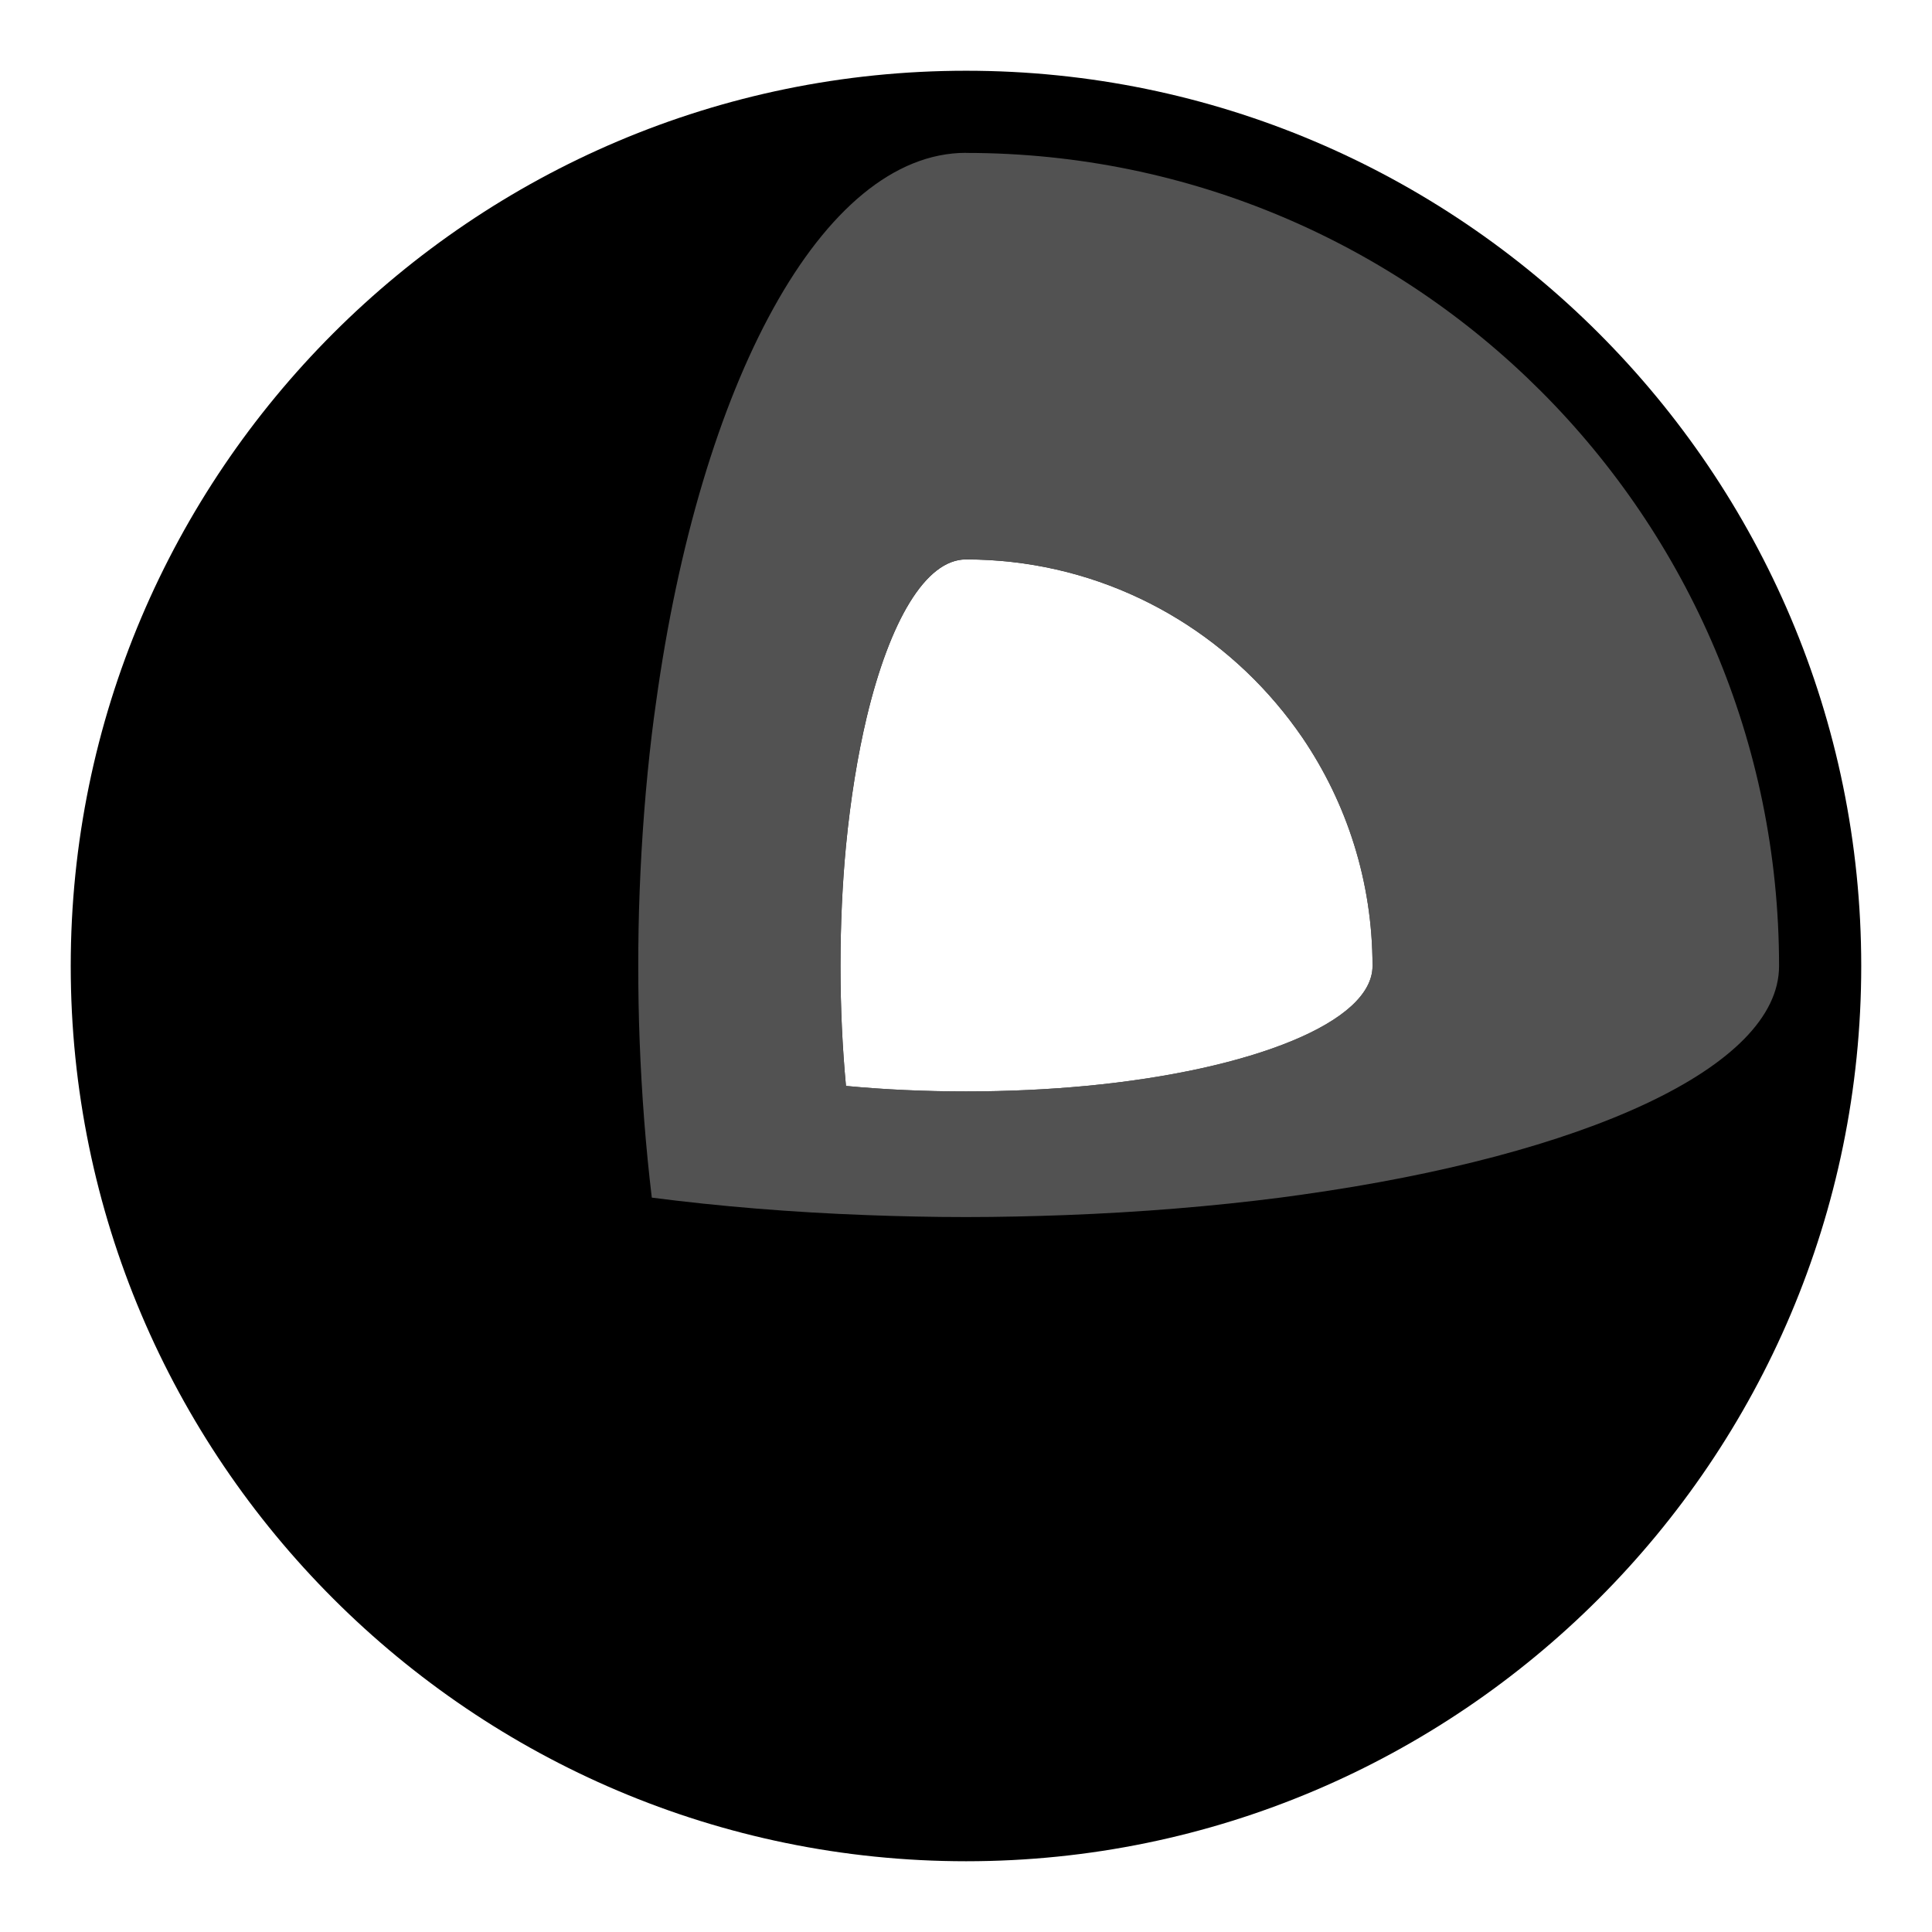
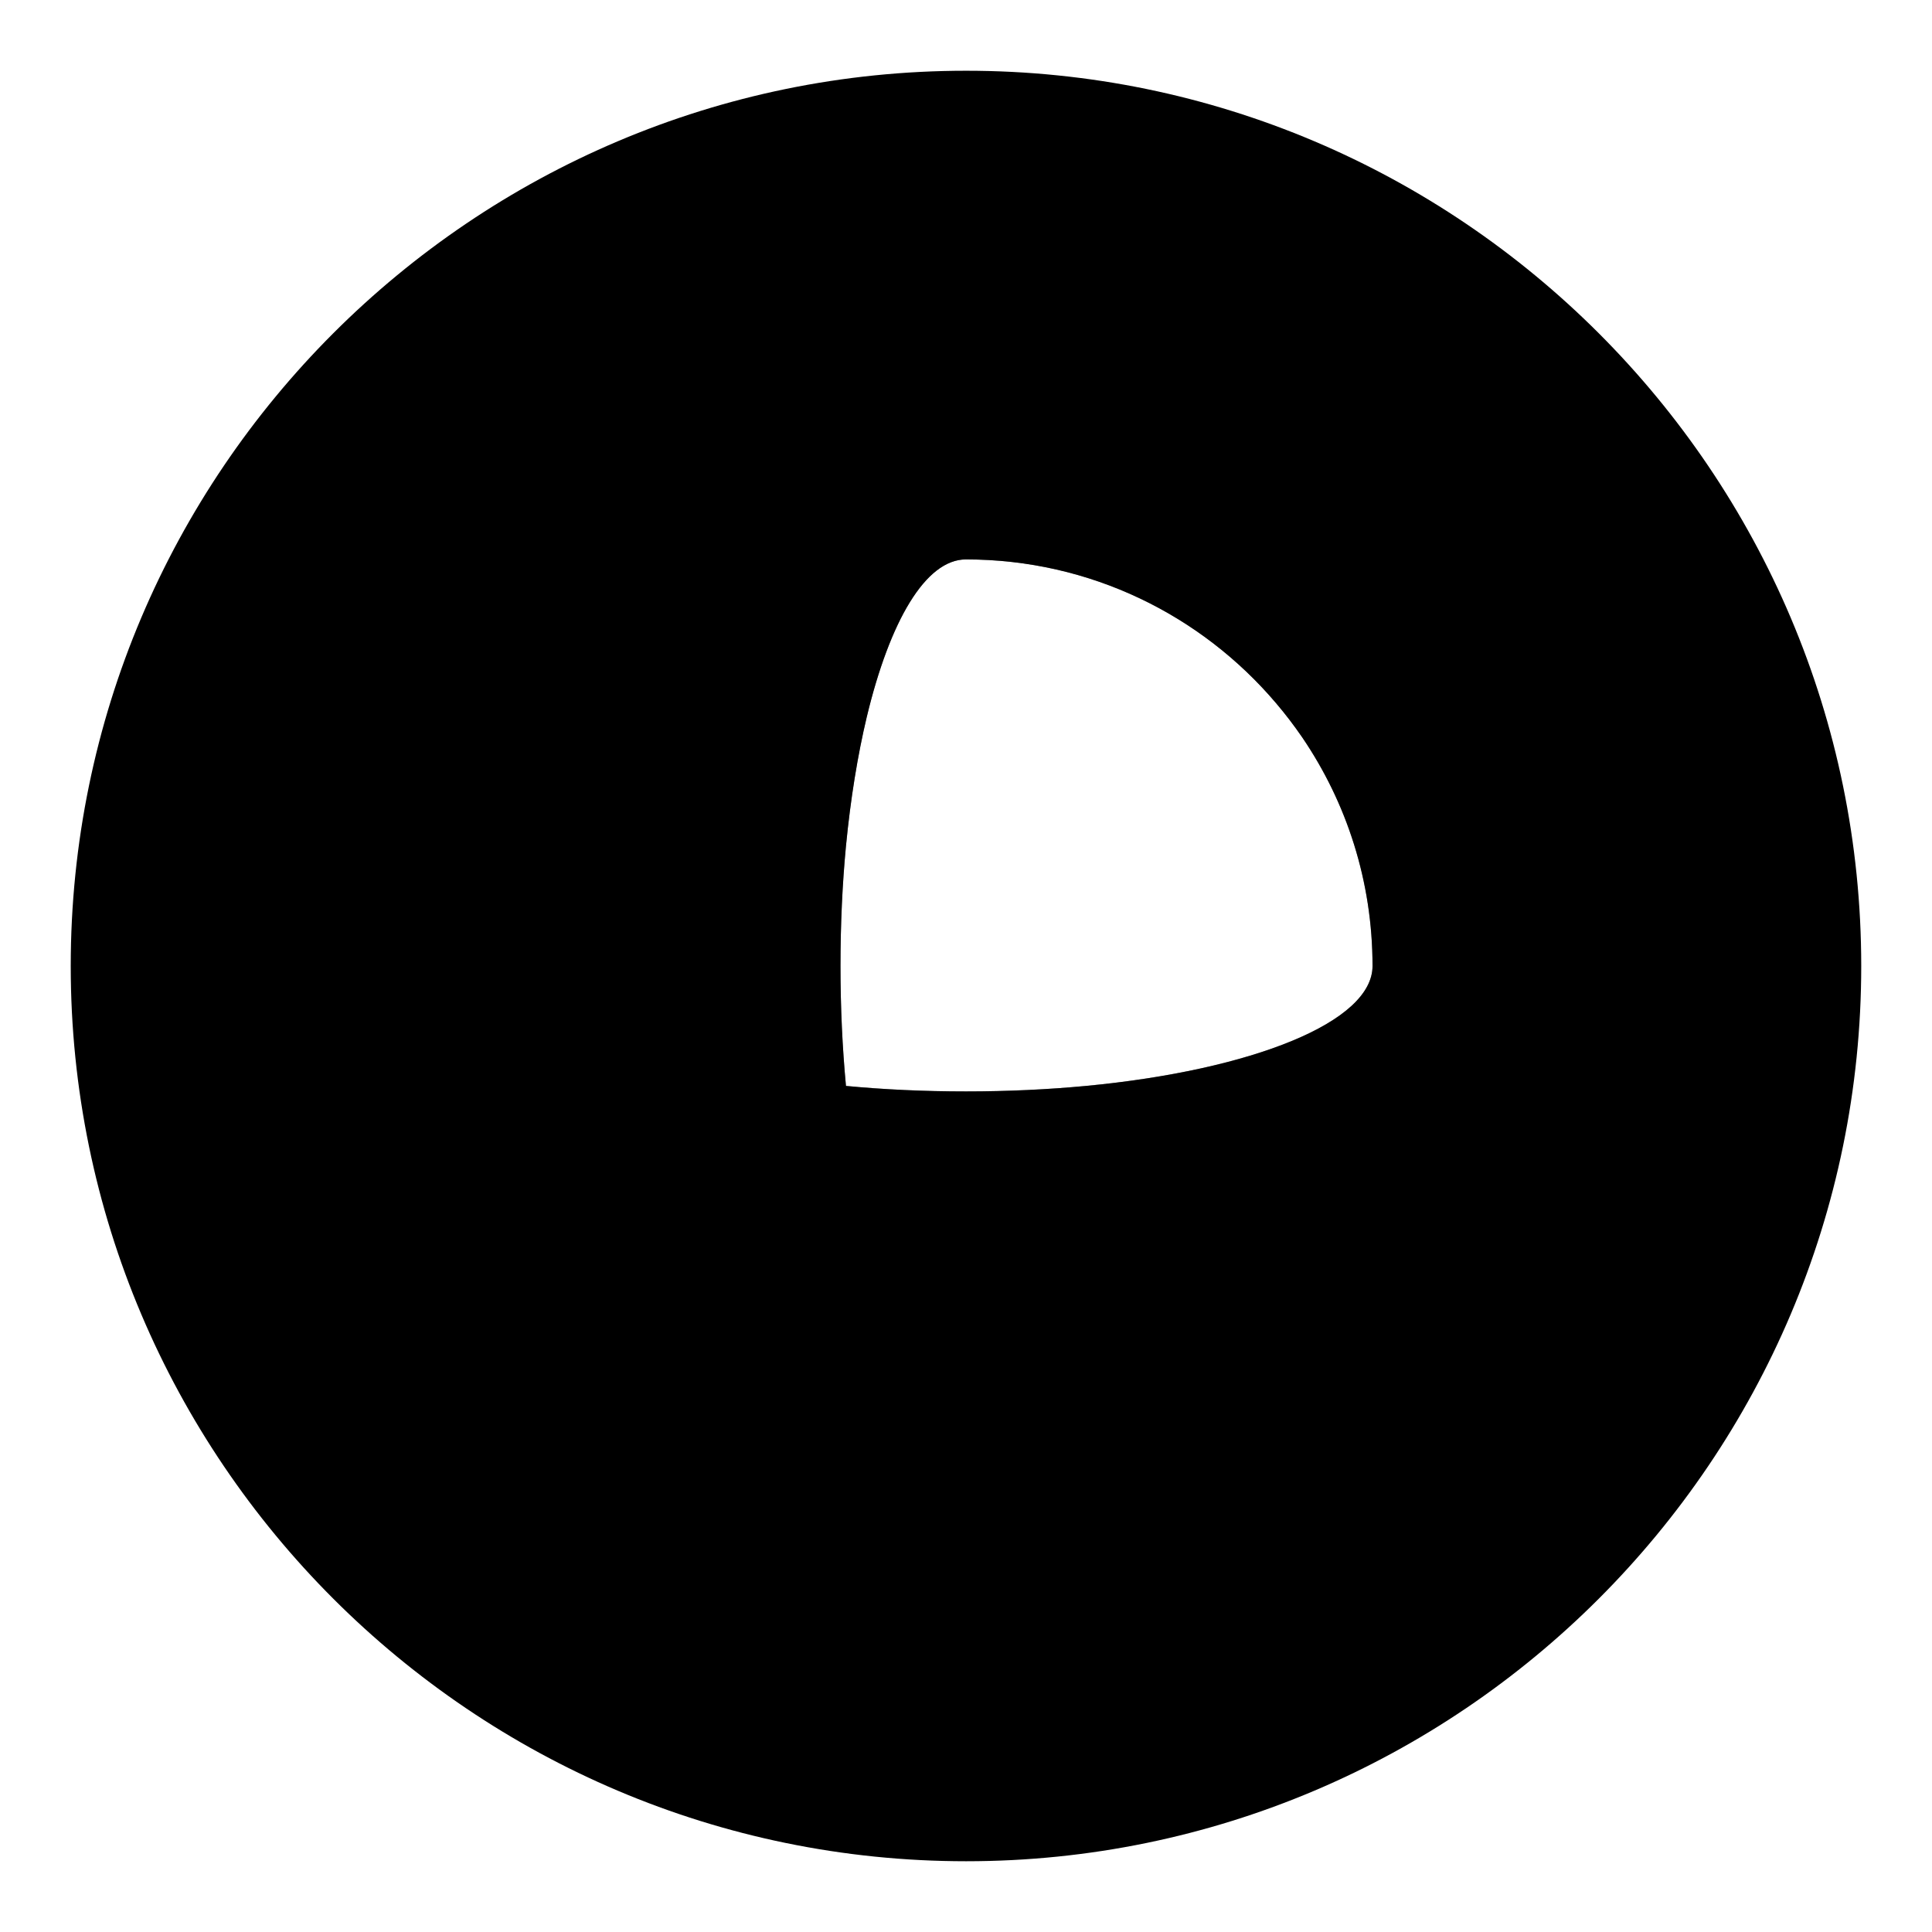
<svg xmlns="http://www.w3.org/2000/svg" version="1.1" viewBox="0 0 6.35 6.35">
  <g transform="matrix(.15031 0 0 .15031 1.505 .70974)">
    <path d="m11.113-3.175c-10.796 0-19.579 8.782-19.579 19.576s8.784 19.576 19.579 19.576c10.793 0 19.573-8.782 19.573-19.576 7.9e-5-10.794-8.78-19.576-19.573-19.576zm-.003 10.686c2.719 0 5.151 1.222 6.782 3.145.204.239.393.488.572.748.969 1.424 1.536 3.145 1.536 4.997 0 .614-.654 1.18-1.756 1.636-1.115.462-2.688.814-4.512.987-.83.078-1.711.12-2.623.12-.914 0-1.794-.041-2.623-.12-.078-.829-.12-1.711-.12-2.623s.041-1.794.12-2.623c.1-1.034.256-1.987.455-2.823.503-2.095 1.286-3.444 2.168-3.444z" fill="currentColor" />
-     <path d="m11.109-1.38c-3.147.004-5.815 5.039-6.779 12.036-.031.225-.063.452-.09.682-.132 1.101-.221 2.249-.266 3.428-.021.539-.03 1.084-.03 1.636 0 .552.009 1.097.03 1.636.045 1.179.134 2.326.266 3.428 1.476.191 3.055.321 4.701.382.712.027 1.436.043 2.171.043.733 0 1.455-.017 2.164-.043 1.648-.062 3.227-.192 4.705-.382.163-.021.321-.044.482-.066 6.148-.864 10.426-2.776 10.426-4.997 0-9.819-7.961-17.779-17.777-17.781zm0 8.89c2.719 0 5.151 1.222 6.782 3.145.204.239.393.488.572.748.969 1.424 1.536 3.145 1.536 4.997 0 .614-.654 1.18-1.756 1.636-1.115.462-2.688.814-4.512.987-.83.078-1.711.12-2.623.12-.914 0-1.794-.041-2.623-.12-.078-.829-.12-1.711-.12-2.623s.041-1.794.12-2.623c.1-1.034.256-1.987.455-2.823.503-2.095 1.286-3.444 2.168-3.444z" fill="#676767" fill-opacity=".8" />
+     <path d="m11.109-1.38c-3.147.004-5.815 5.039-6.779 12.036-.031.225-.063.452-.09.682-.132 1.101-.221 2.249-.266 3.428-.021.539-.03 1.084-.03 1.636 0 .552.009 1.097.03 1.636.045 1.179.134 2.326.266 3.428 1.476.191 3.055.321 4.701.382.712.027 1.436.043 2.171.043.733 0 1.455-.017 2.164-.043 1.648-.062 3.227-.192 4.705-.382.163-.021.321-.044.482-.066 6.148-.864 10.426-2.776 10.426-4.997 0-9.819-7.961-17.779-17.777-17.781zm0 8.89c2.719 0 5.151 1.222 6.782 3.145.204.239.393.488.572.748.969 1.424 1.536 3.145 1.536 4.997 0 .614-.654 1.18-1.756 1.636-1.115.462-2.688.814-4.512.987-.83.078-1.711.12-2.623.12-.914 0-1.794-.041-2.623-.12-.078-.829-.12-1.711-.12-2.623s.041-1.794.12-2.623c.1-1.034.256-1.987.455-2.823.503-2.095 1.286-3.444 2.168-3.444z" fill="#000" fill-opacity=".5" />
  </g>
</svg>
